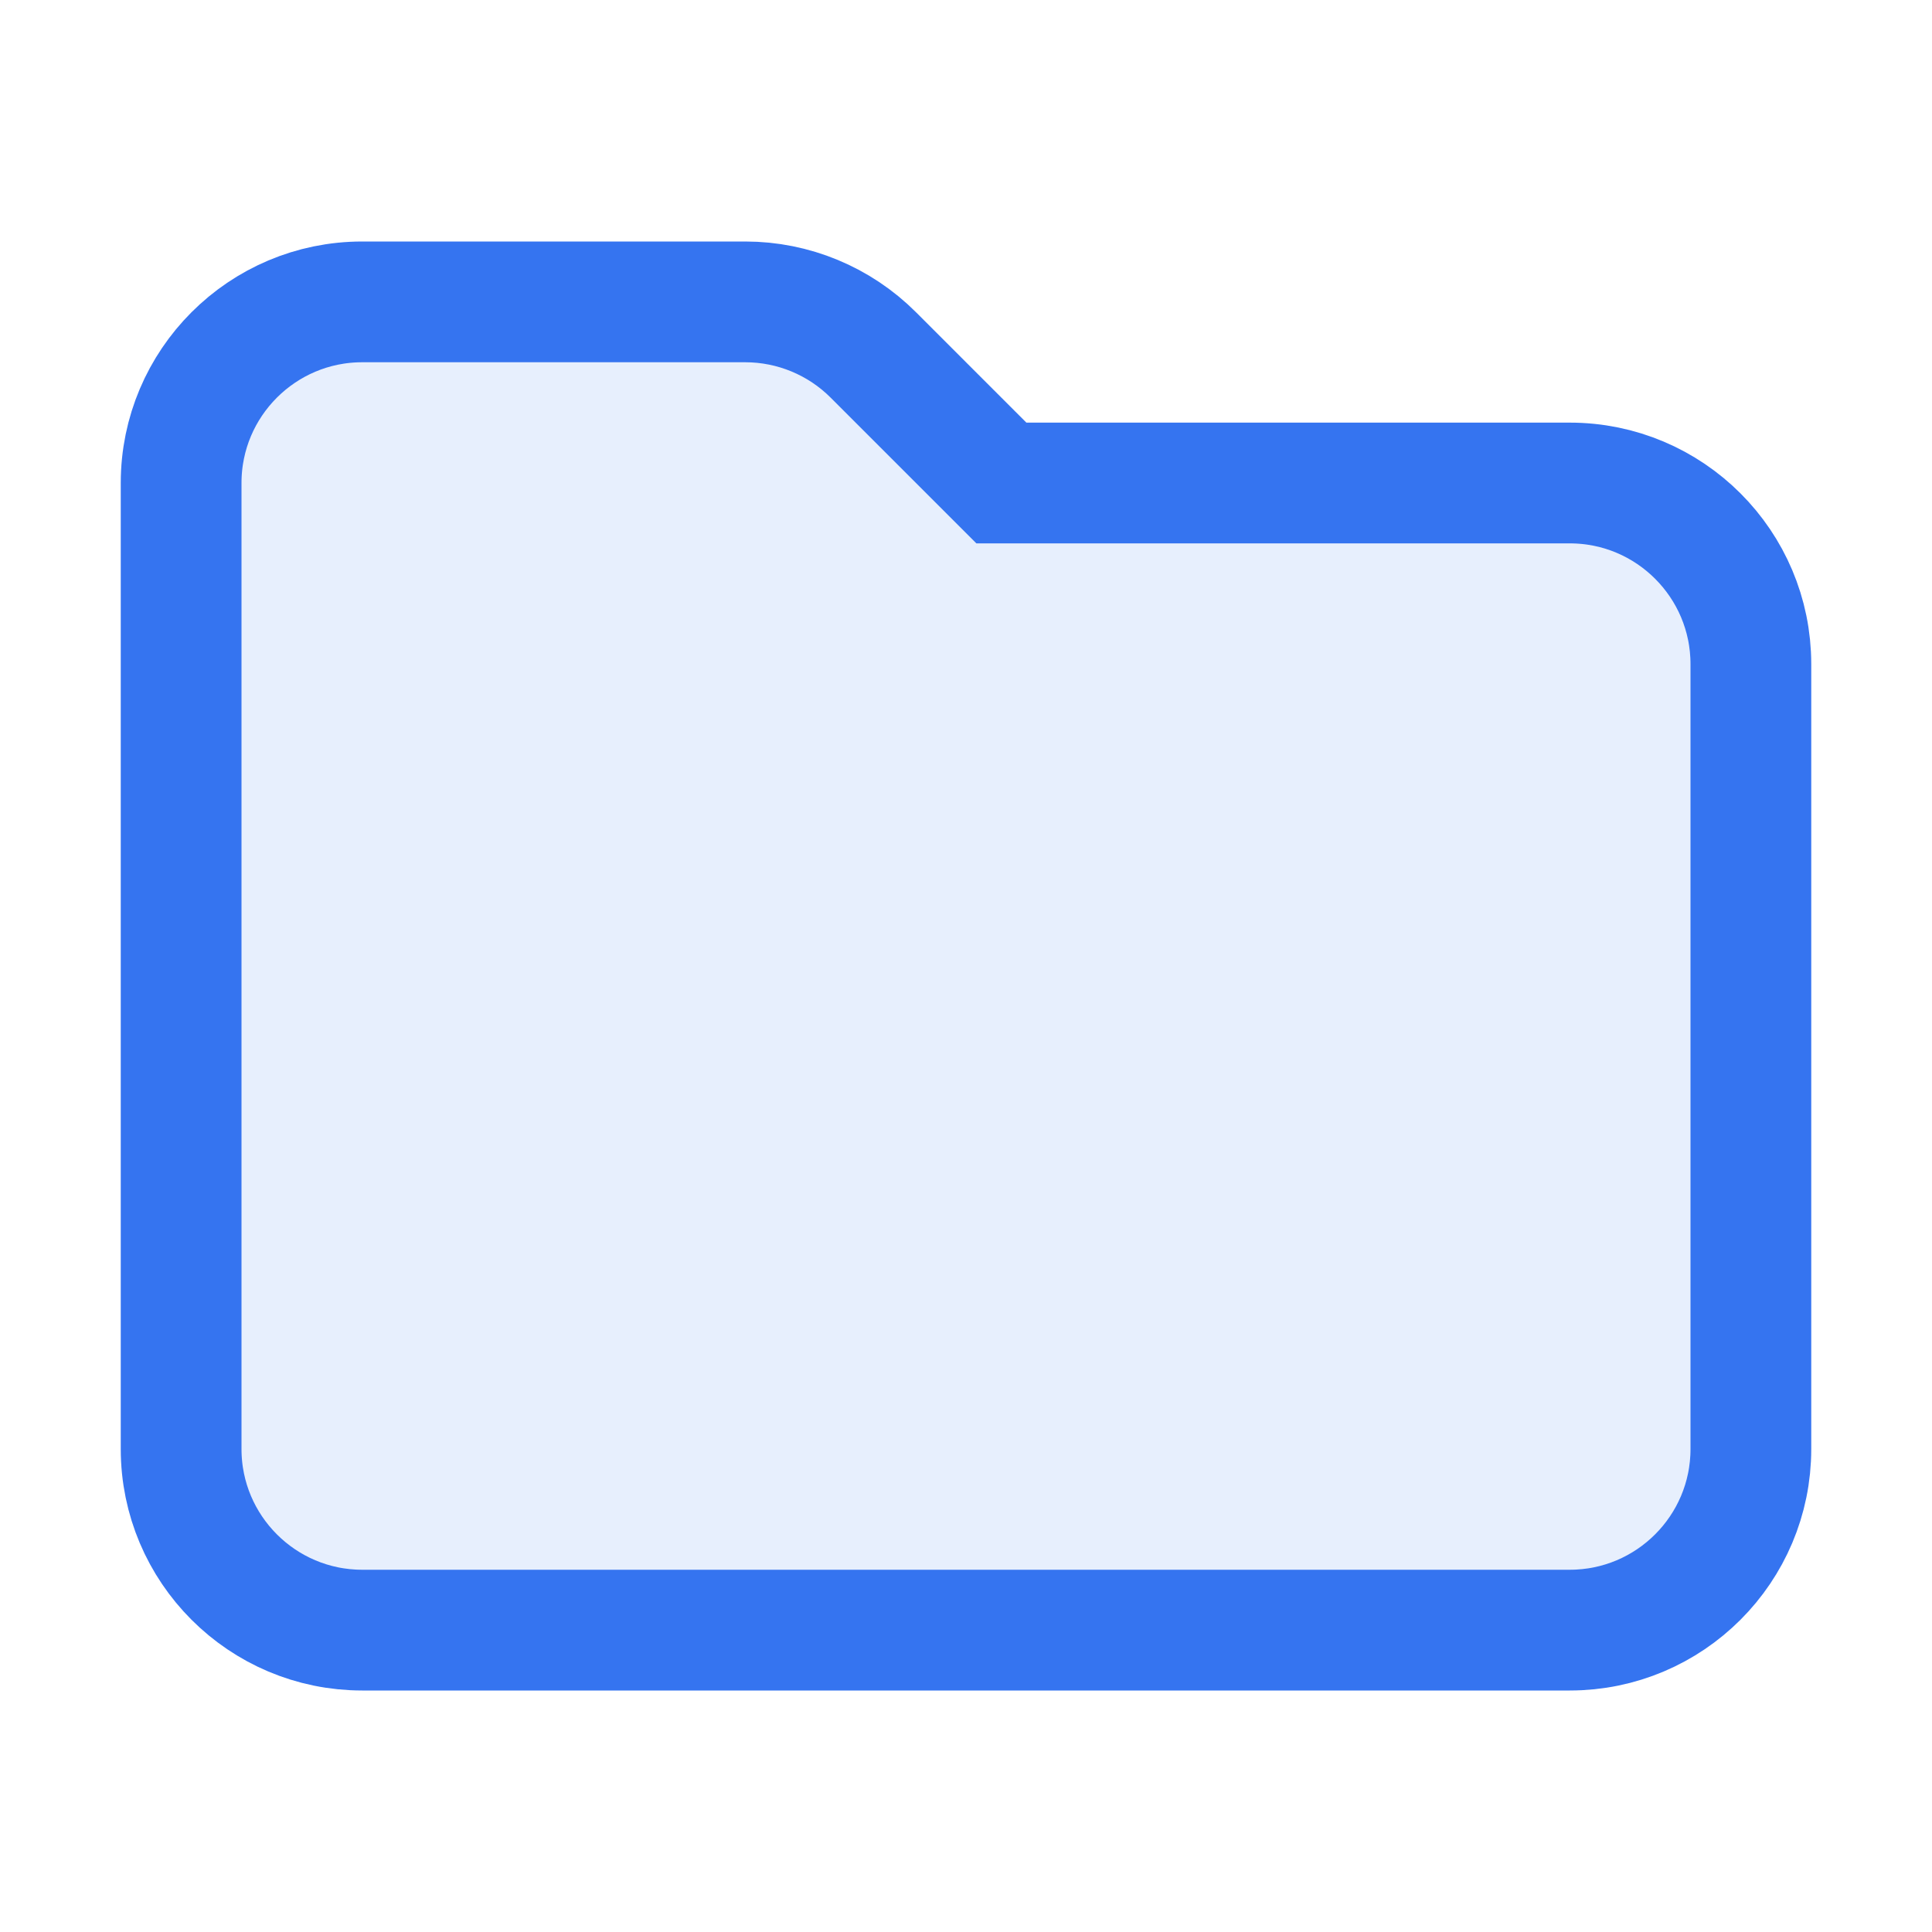
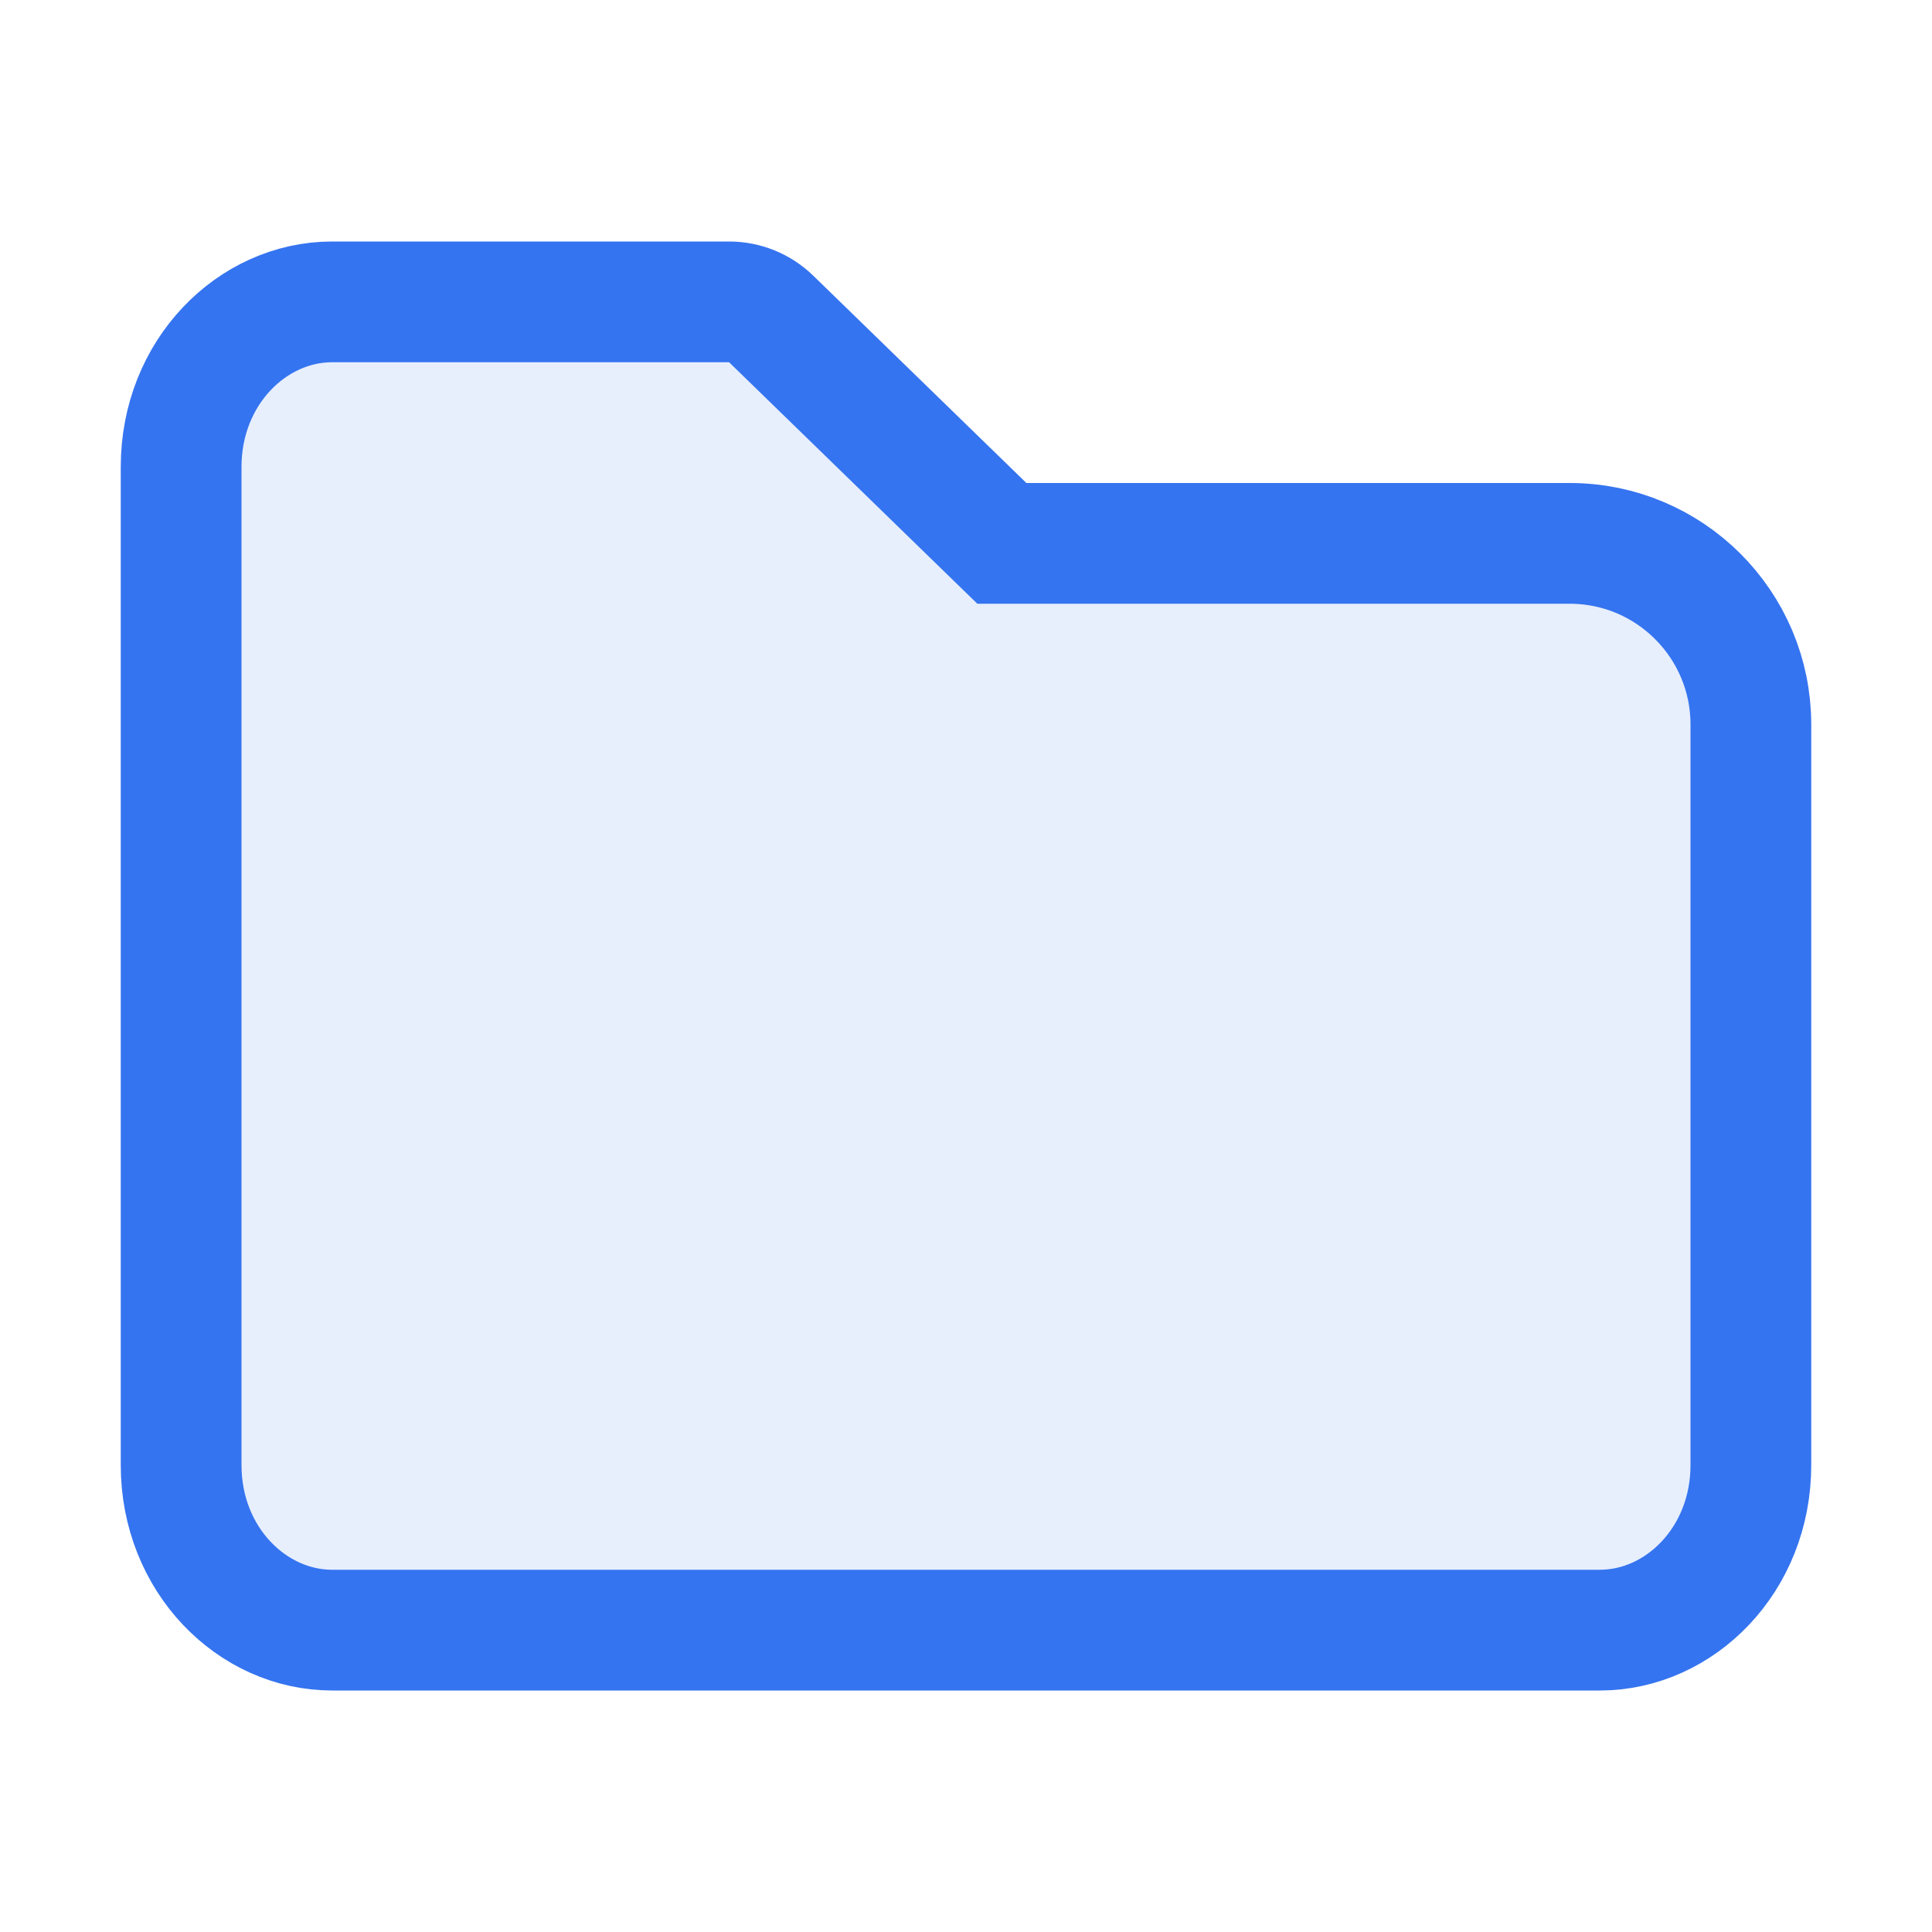
<svg xmlns="http://www.w3.org/2000/svg" width="16" height="16" viewBox="0 0 16 16" fill="none">
-   <path d="M1.5 4C1.5 3.172 2.172 2.5 3 2.5H6.172C6.569 2.5 6.951 2.658 7.232 2.939L8.293 4H13C13.828 4 14.5 4.672 14.5 5.5V12C14.5 12.828 13.828 13.5 13 13.5H3C2.172 13.5 1.5 12.828 1.5 12V4Z" fill="#E7EFFD" stroke="#3574F0" stroke-width="1" />
+   <path d="M8.151 4.358L8.297 4.5H8.5H13C13.828 4.5 14.5 5.172 14.5 6V12.133C14.5 12.919 13.91 13.5 13.25 13.5H2.75C2.09 13.5 1.5 12.919 1.5 12.133V3.867C1.5 3.081 2.09 2.5 2.75 2.5H6.038C6.168 2.5 6.294 2.551 6.387 2.642L8.151 4.358Z" fill="#E7EFFD" stroke="#3574F0" />
</svg>
